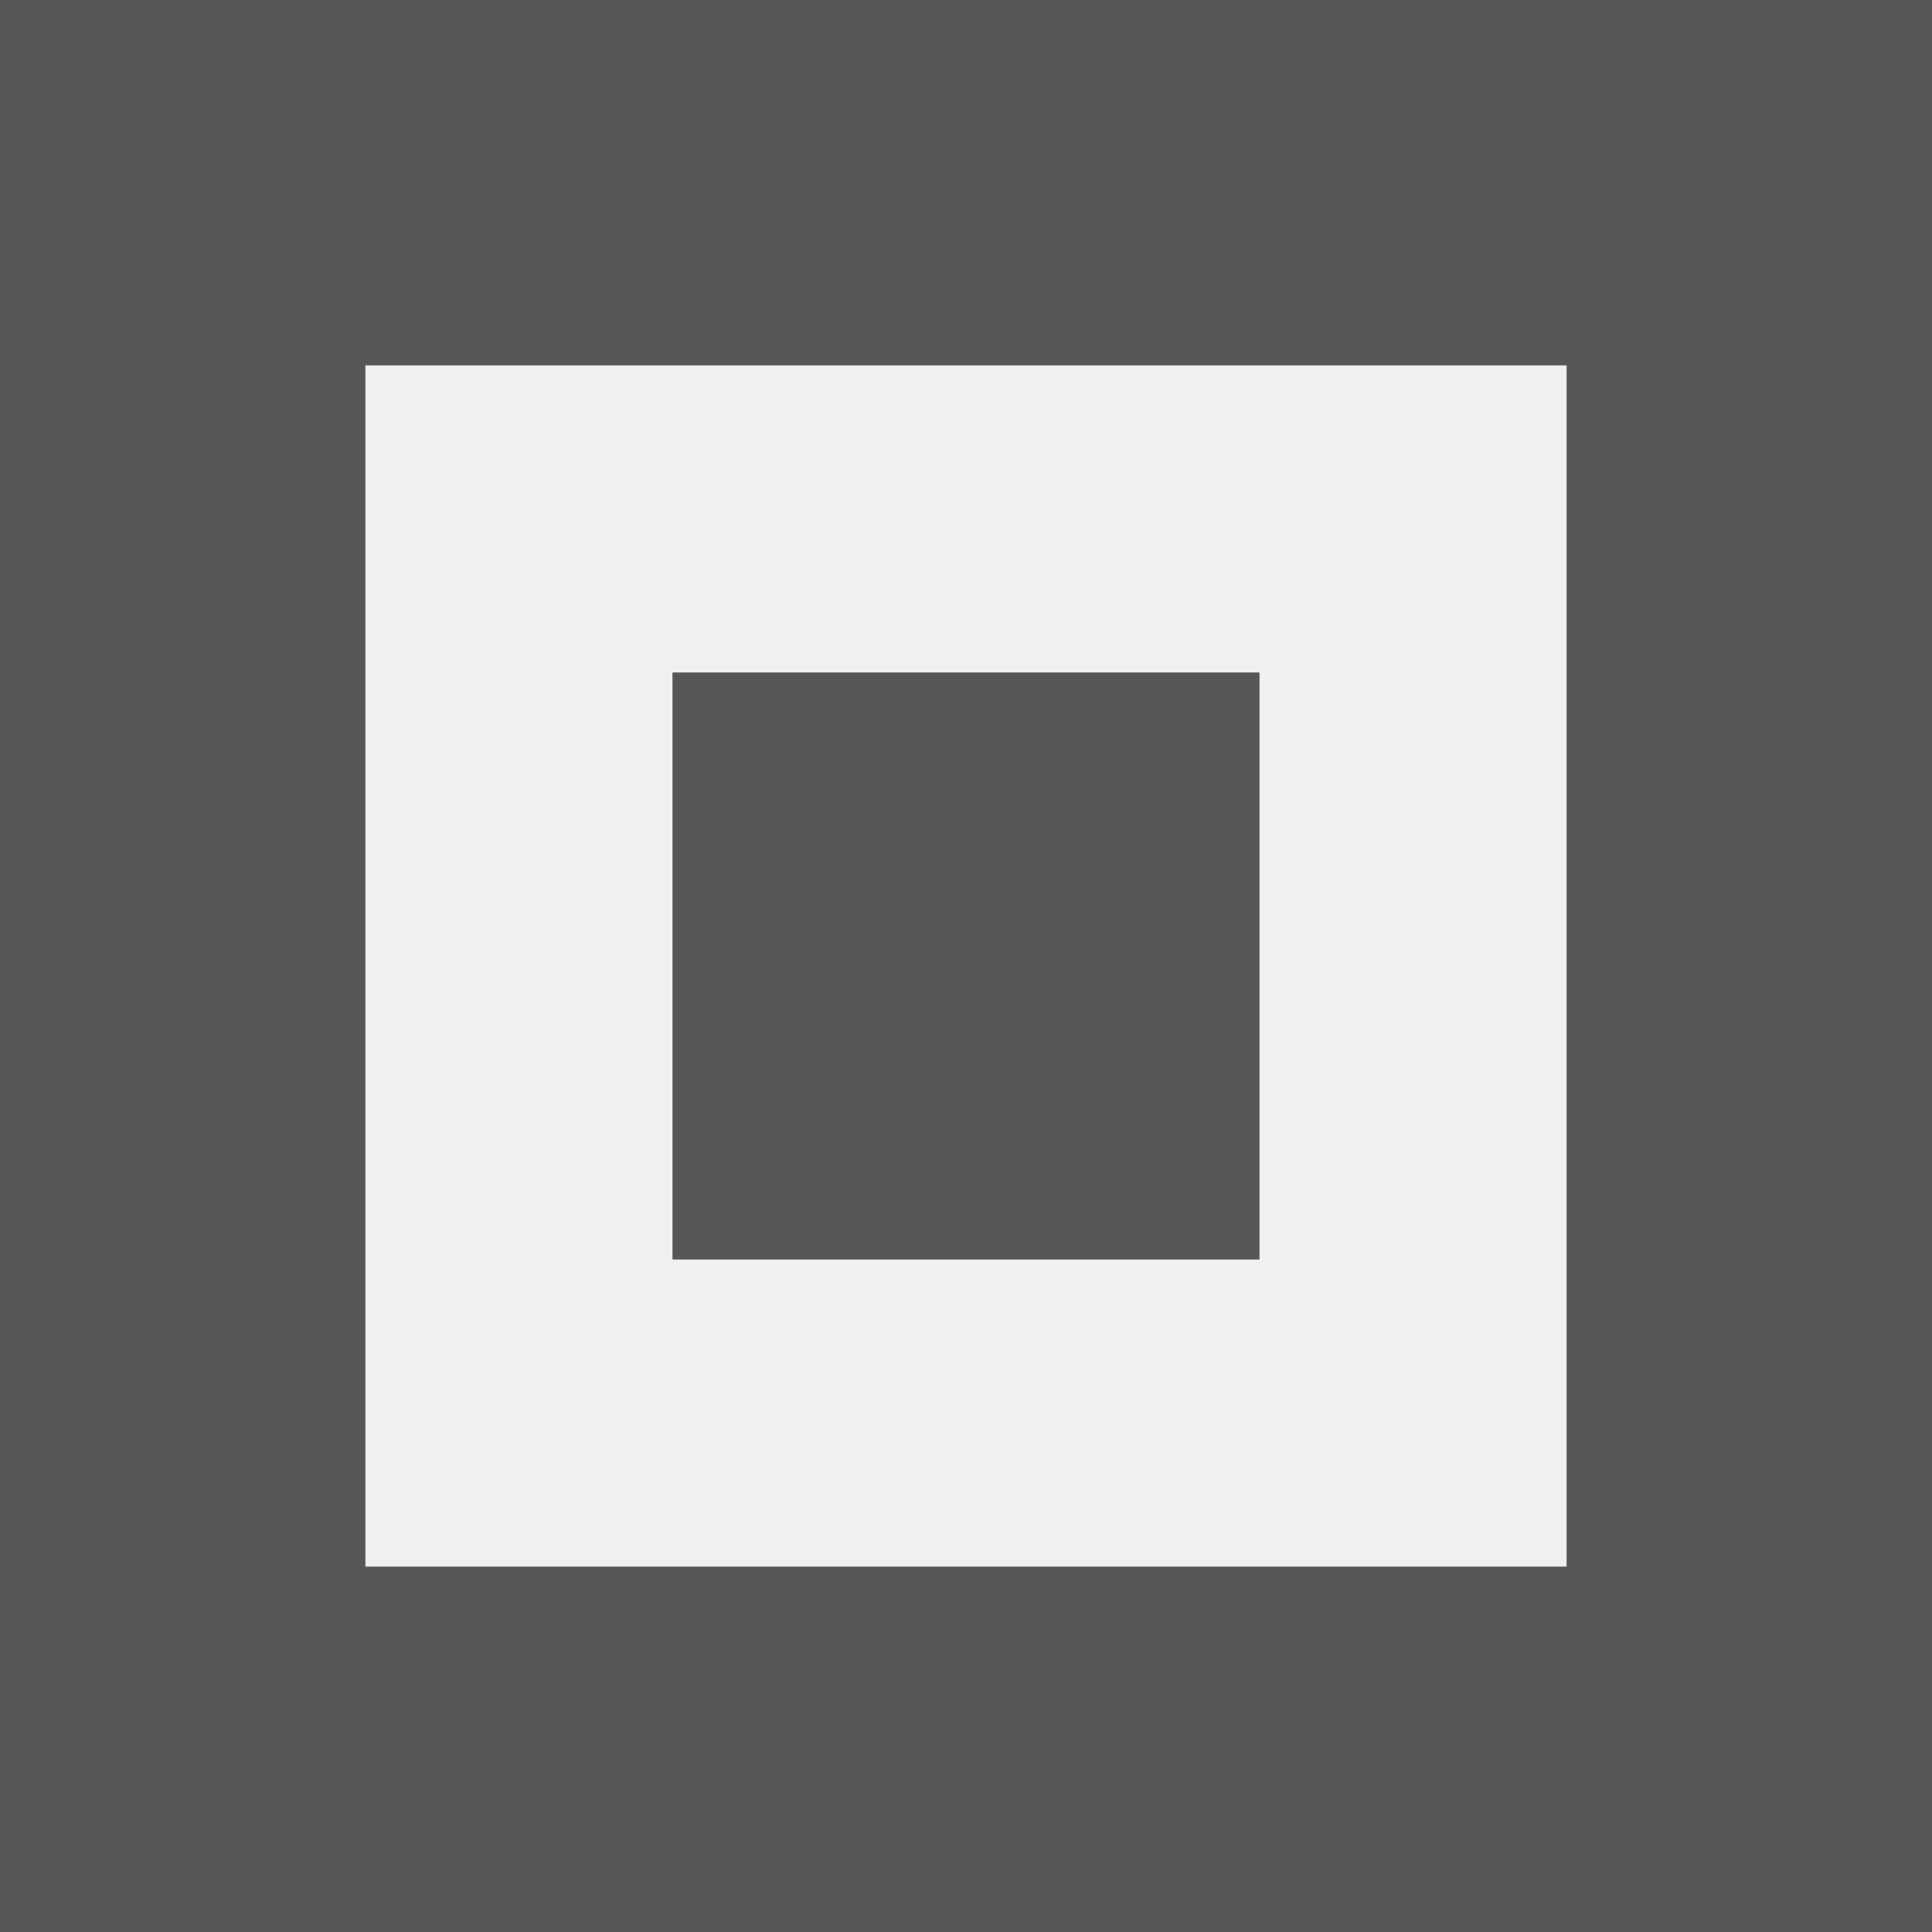
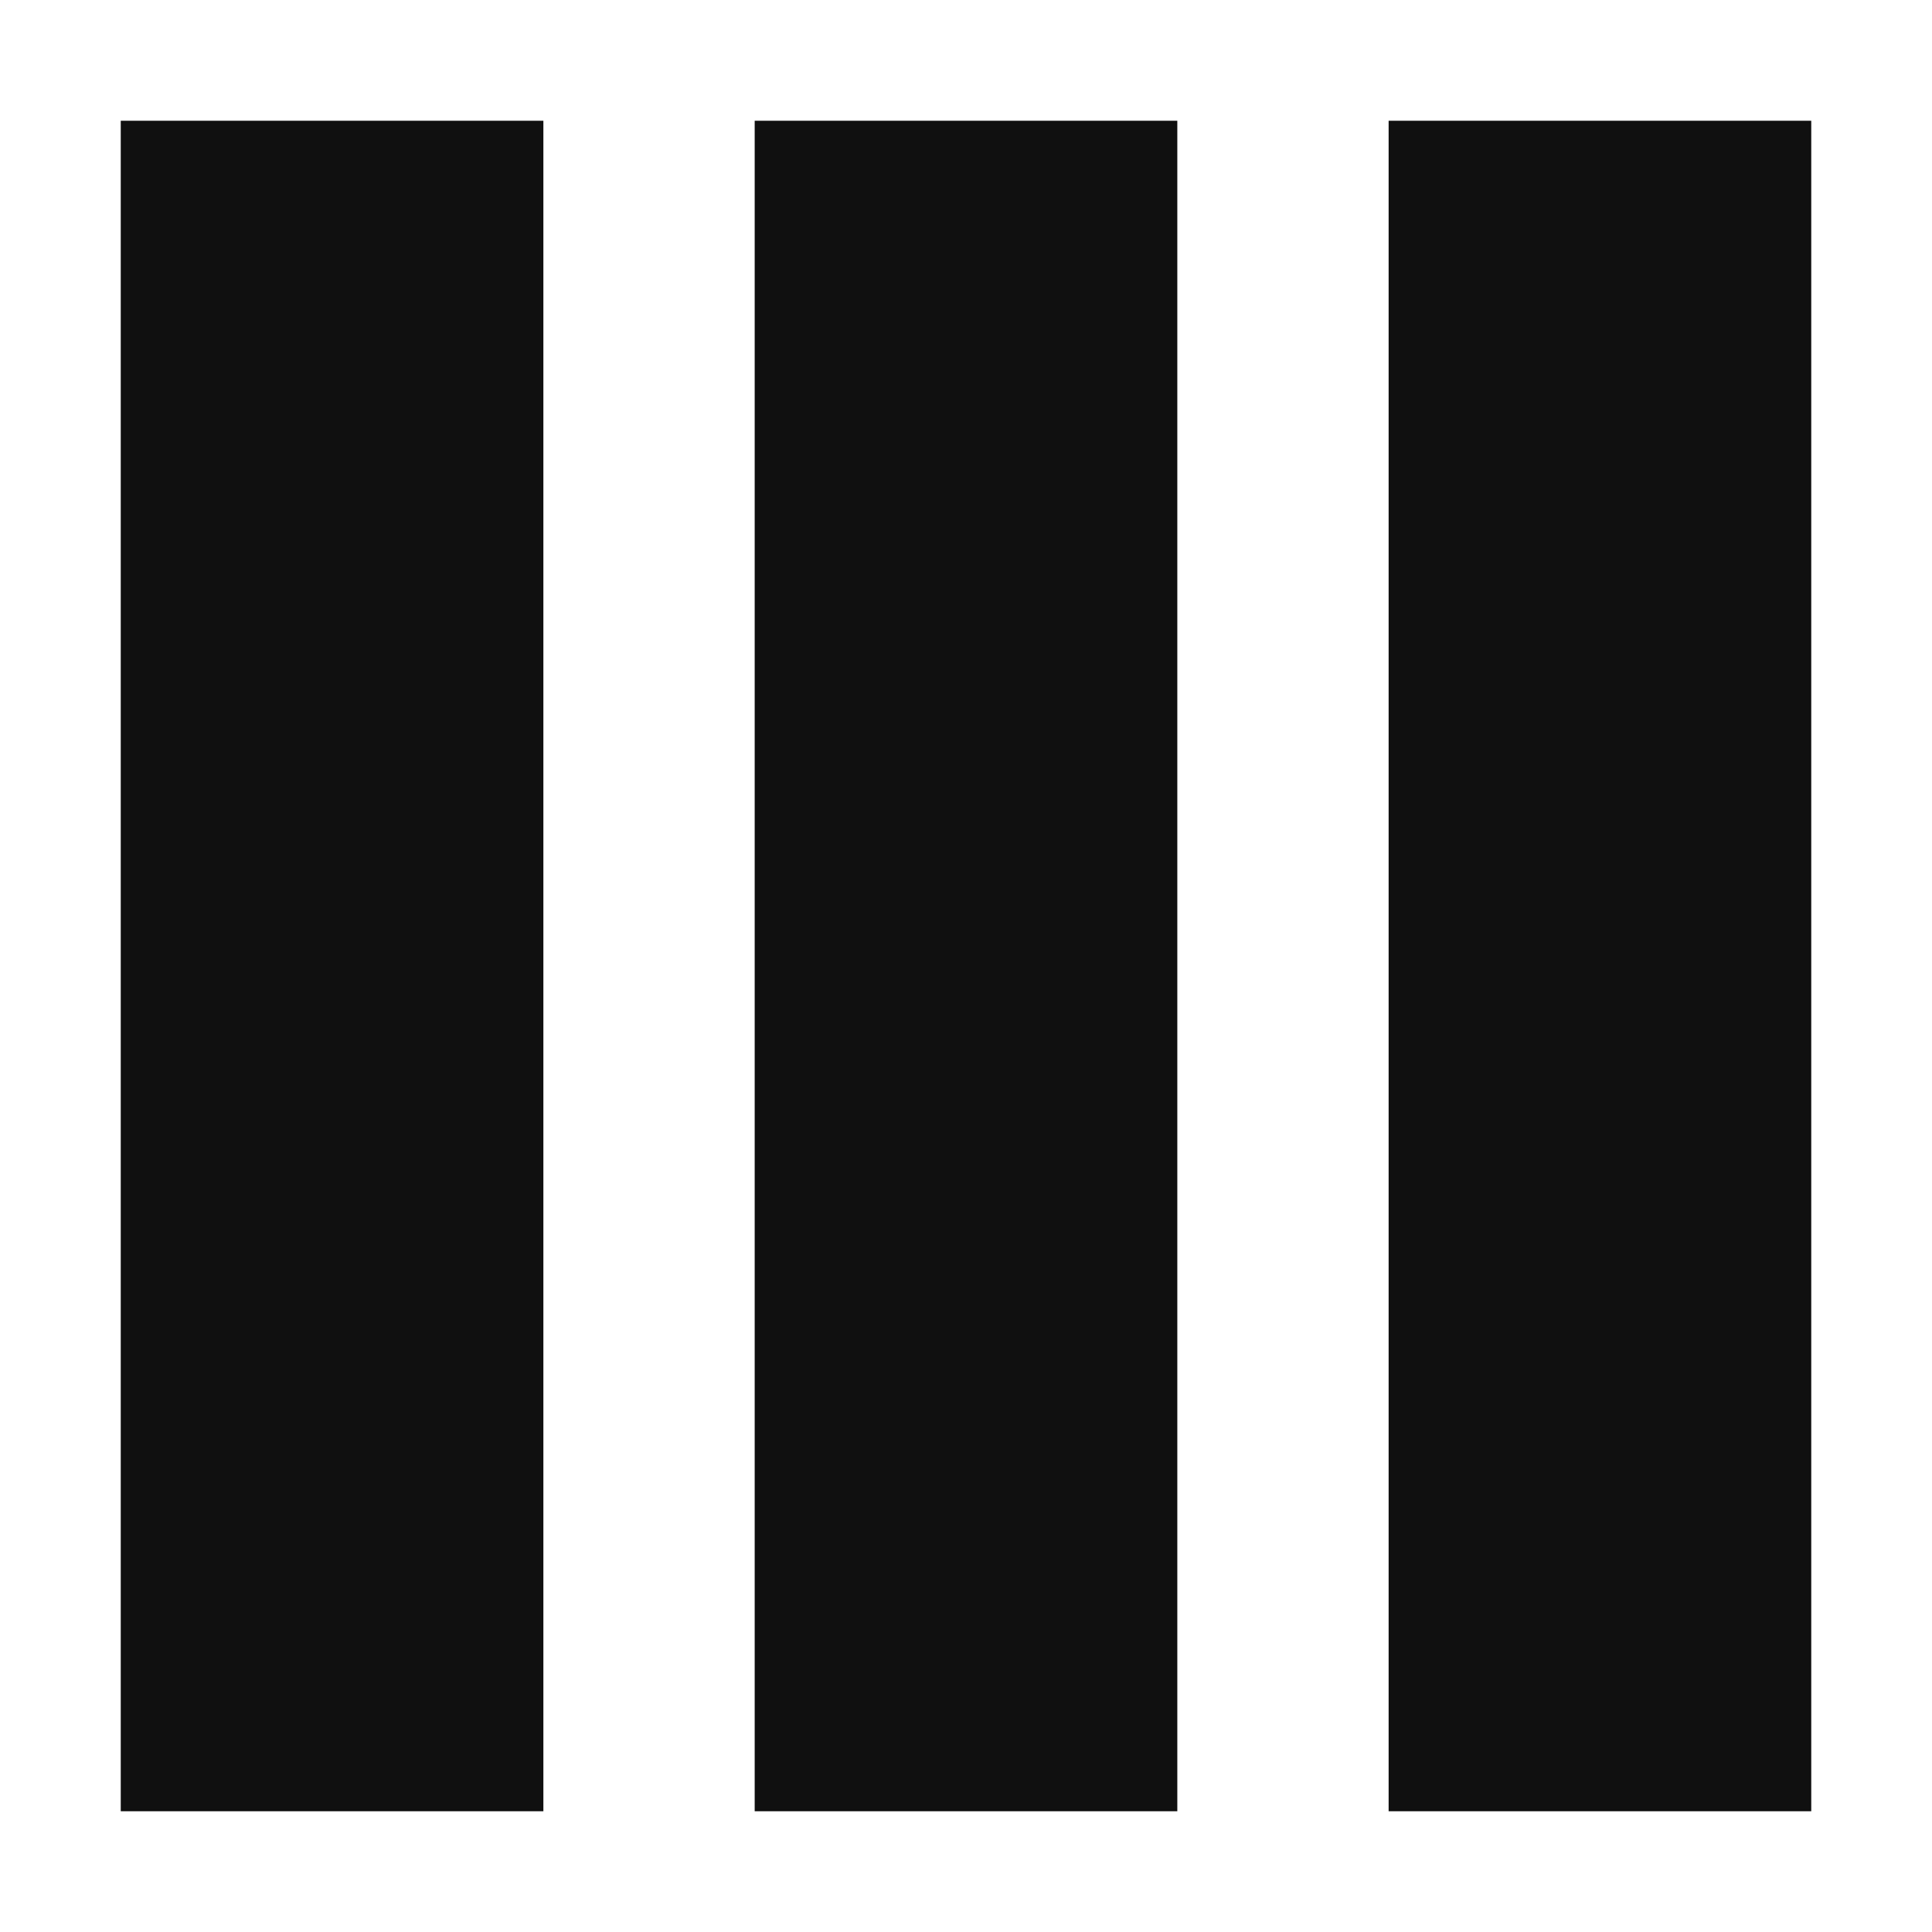
- <svg xmlns="http://www.w3.org/2000/svg" width="32" height="32" viewBox="0 0 32 32" fill="none">
-   <path fill-rule="evenodd" clip-rule="evenodd" d="M32 0H0V32H32V0ZM6.052 6.052H25.948V25.948H6.052V6.052ZM11.139 11.139H20.861V20.861H11.139V11.139Z" fill="#565656" />
+ <svg xmlns="http://www.w3.org/2000/svg" width="16" height="16" viewBox="0 0 16 16" fill="none">
+   <rect width="16" height="16" fill="white" />
+   <path fill-rule="evenodd" clip-rule="evenodd" d="M1 1H4.5V15H1V1ZM11.5 1H15V15H11.5V1ZM9.75 1H6.25V15H9.75V1Z" fill="#101010" />
</svg>
